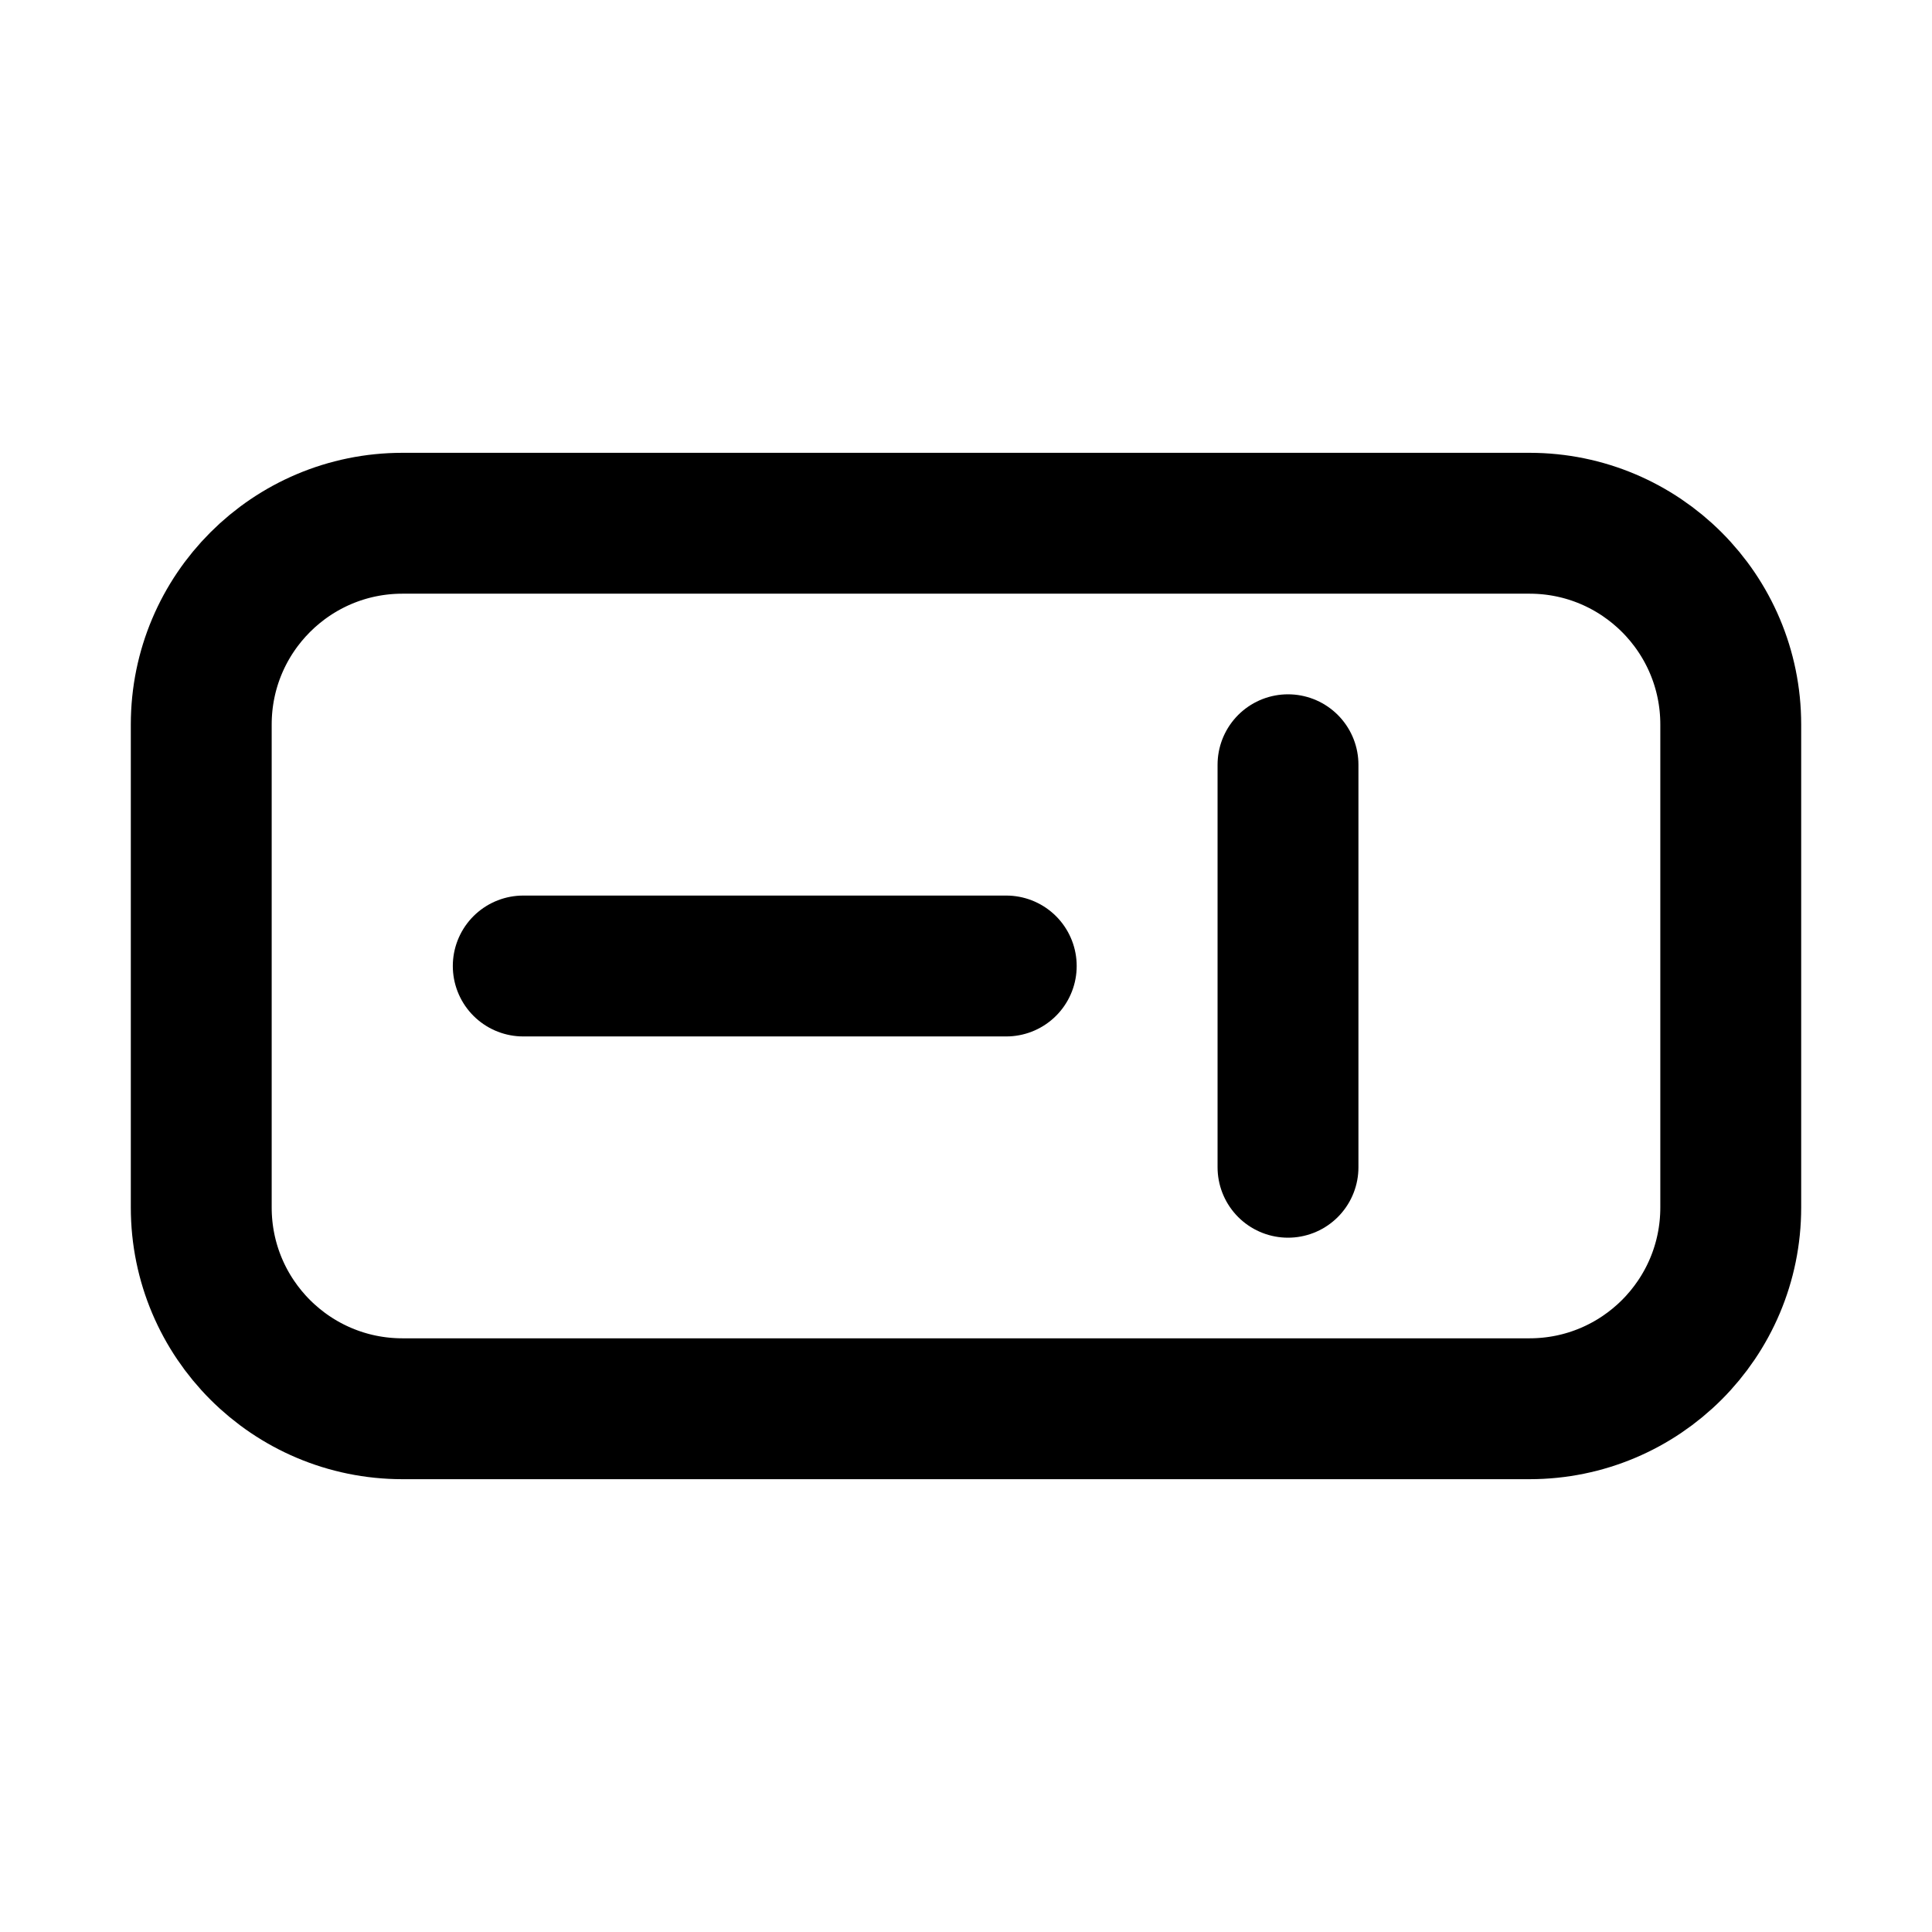
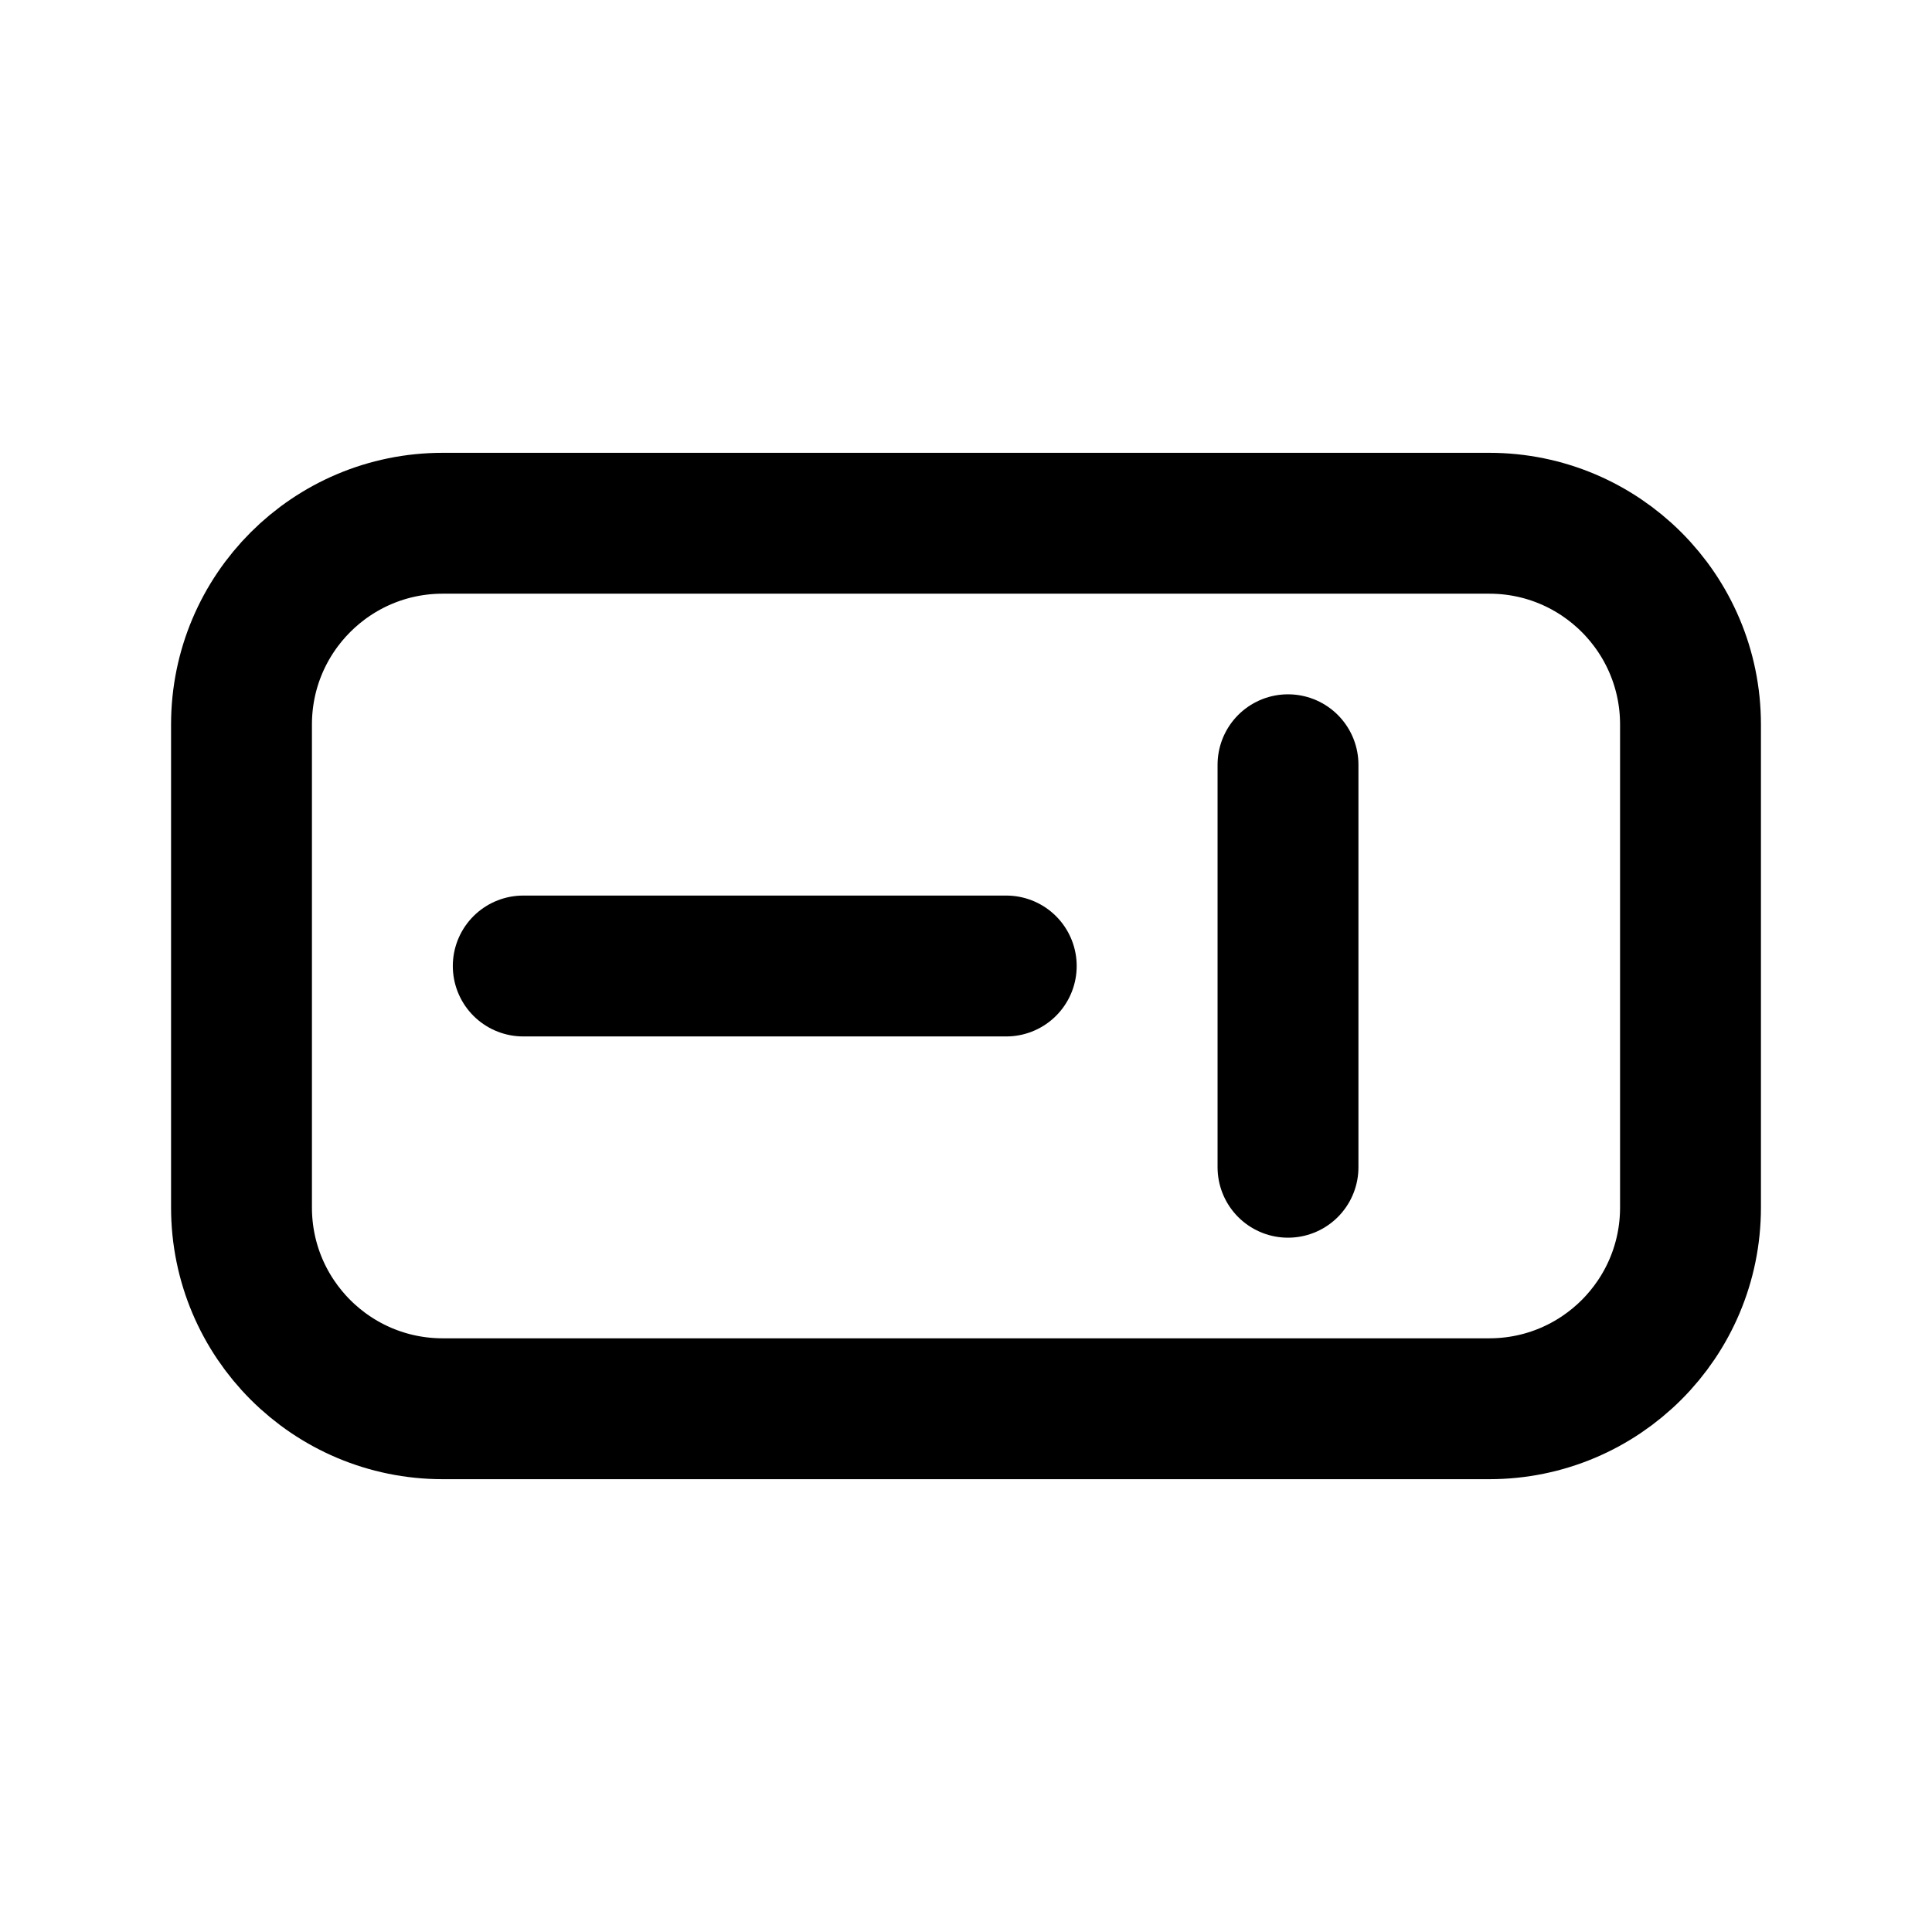
<svg xmlns="http://www.w3.org/2000/svg" width="24" height="24" viewBox="0 0 24 24" fill="none" stroke="currentColor" stroke-width="1.75" stroke-linecap="round" stroke-linejoin="round" class="afroicon afroicon-ui-form-input">
-   <rect x="2.5" y="6.5" width="19" height="11" rx="2.5" />
+   <rect x="3" y="6.5" width="18" height="11" rx="2.5" />
  <path d="M6.5 12H12.5" />
  <path d="M16 9.5V14.5" />
</svg>
